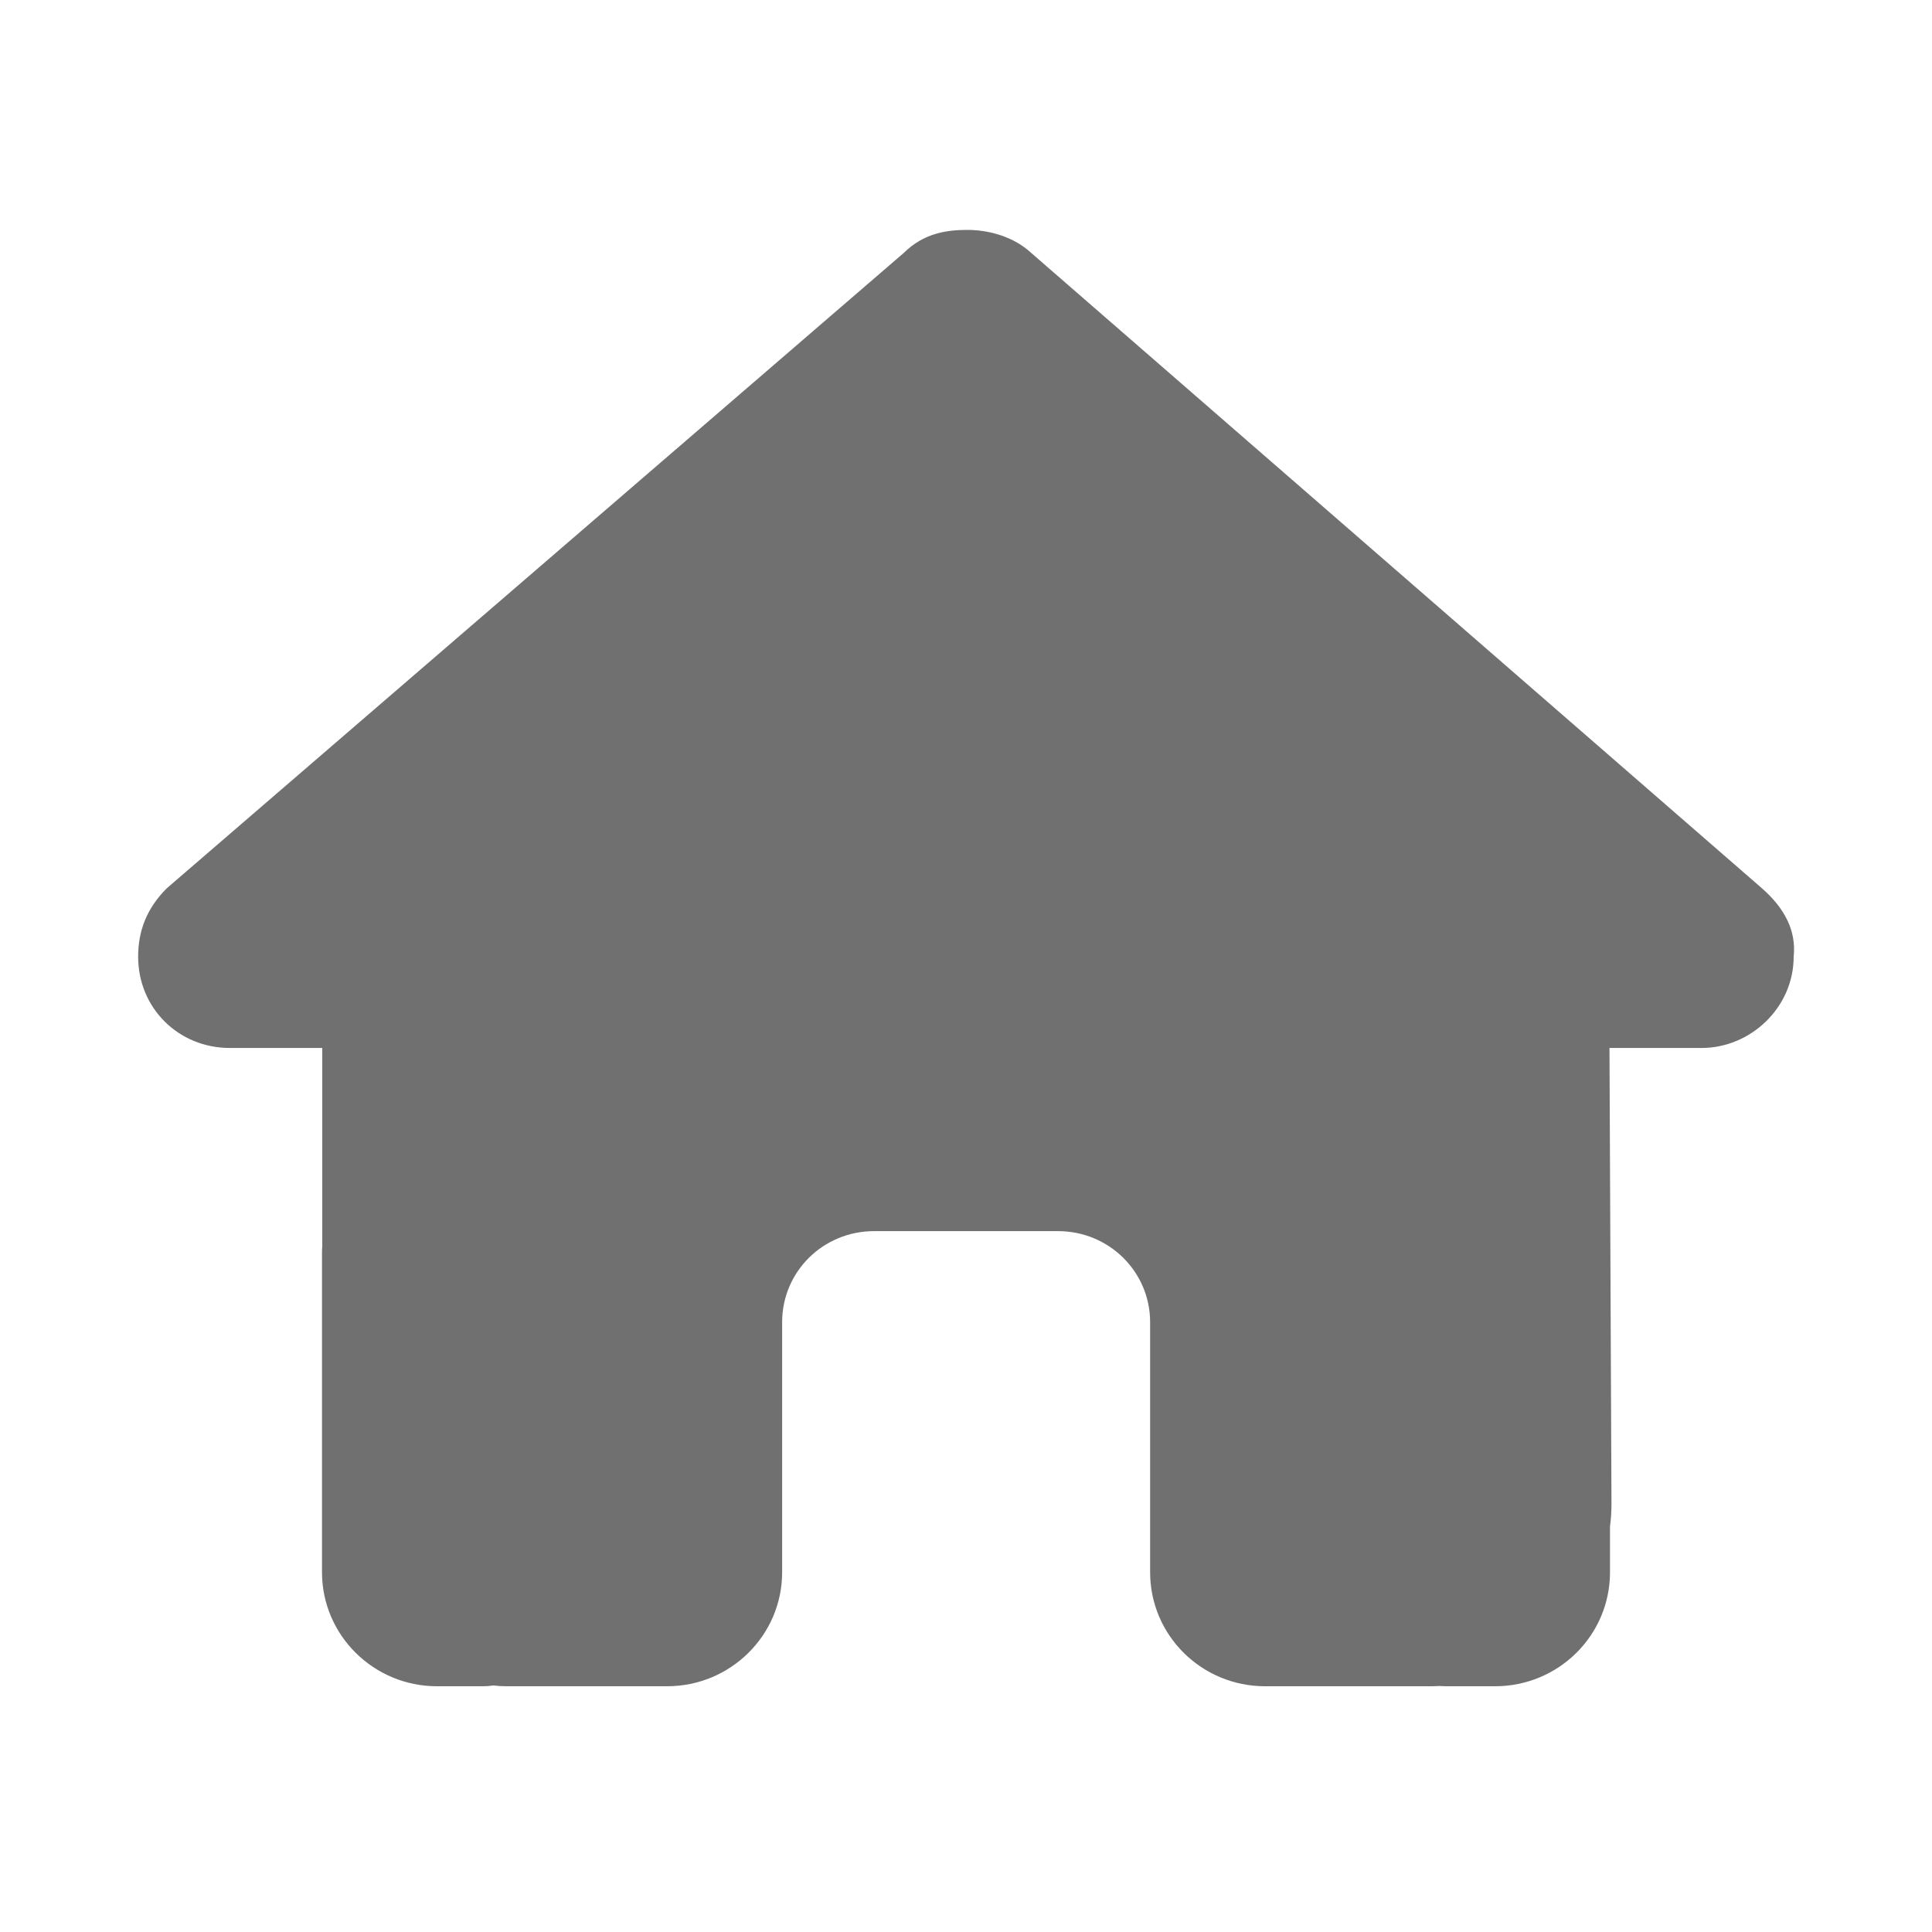
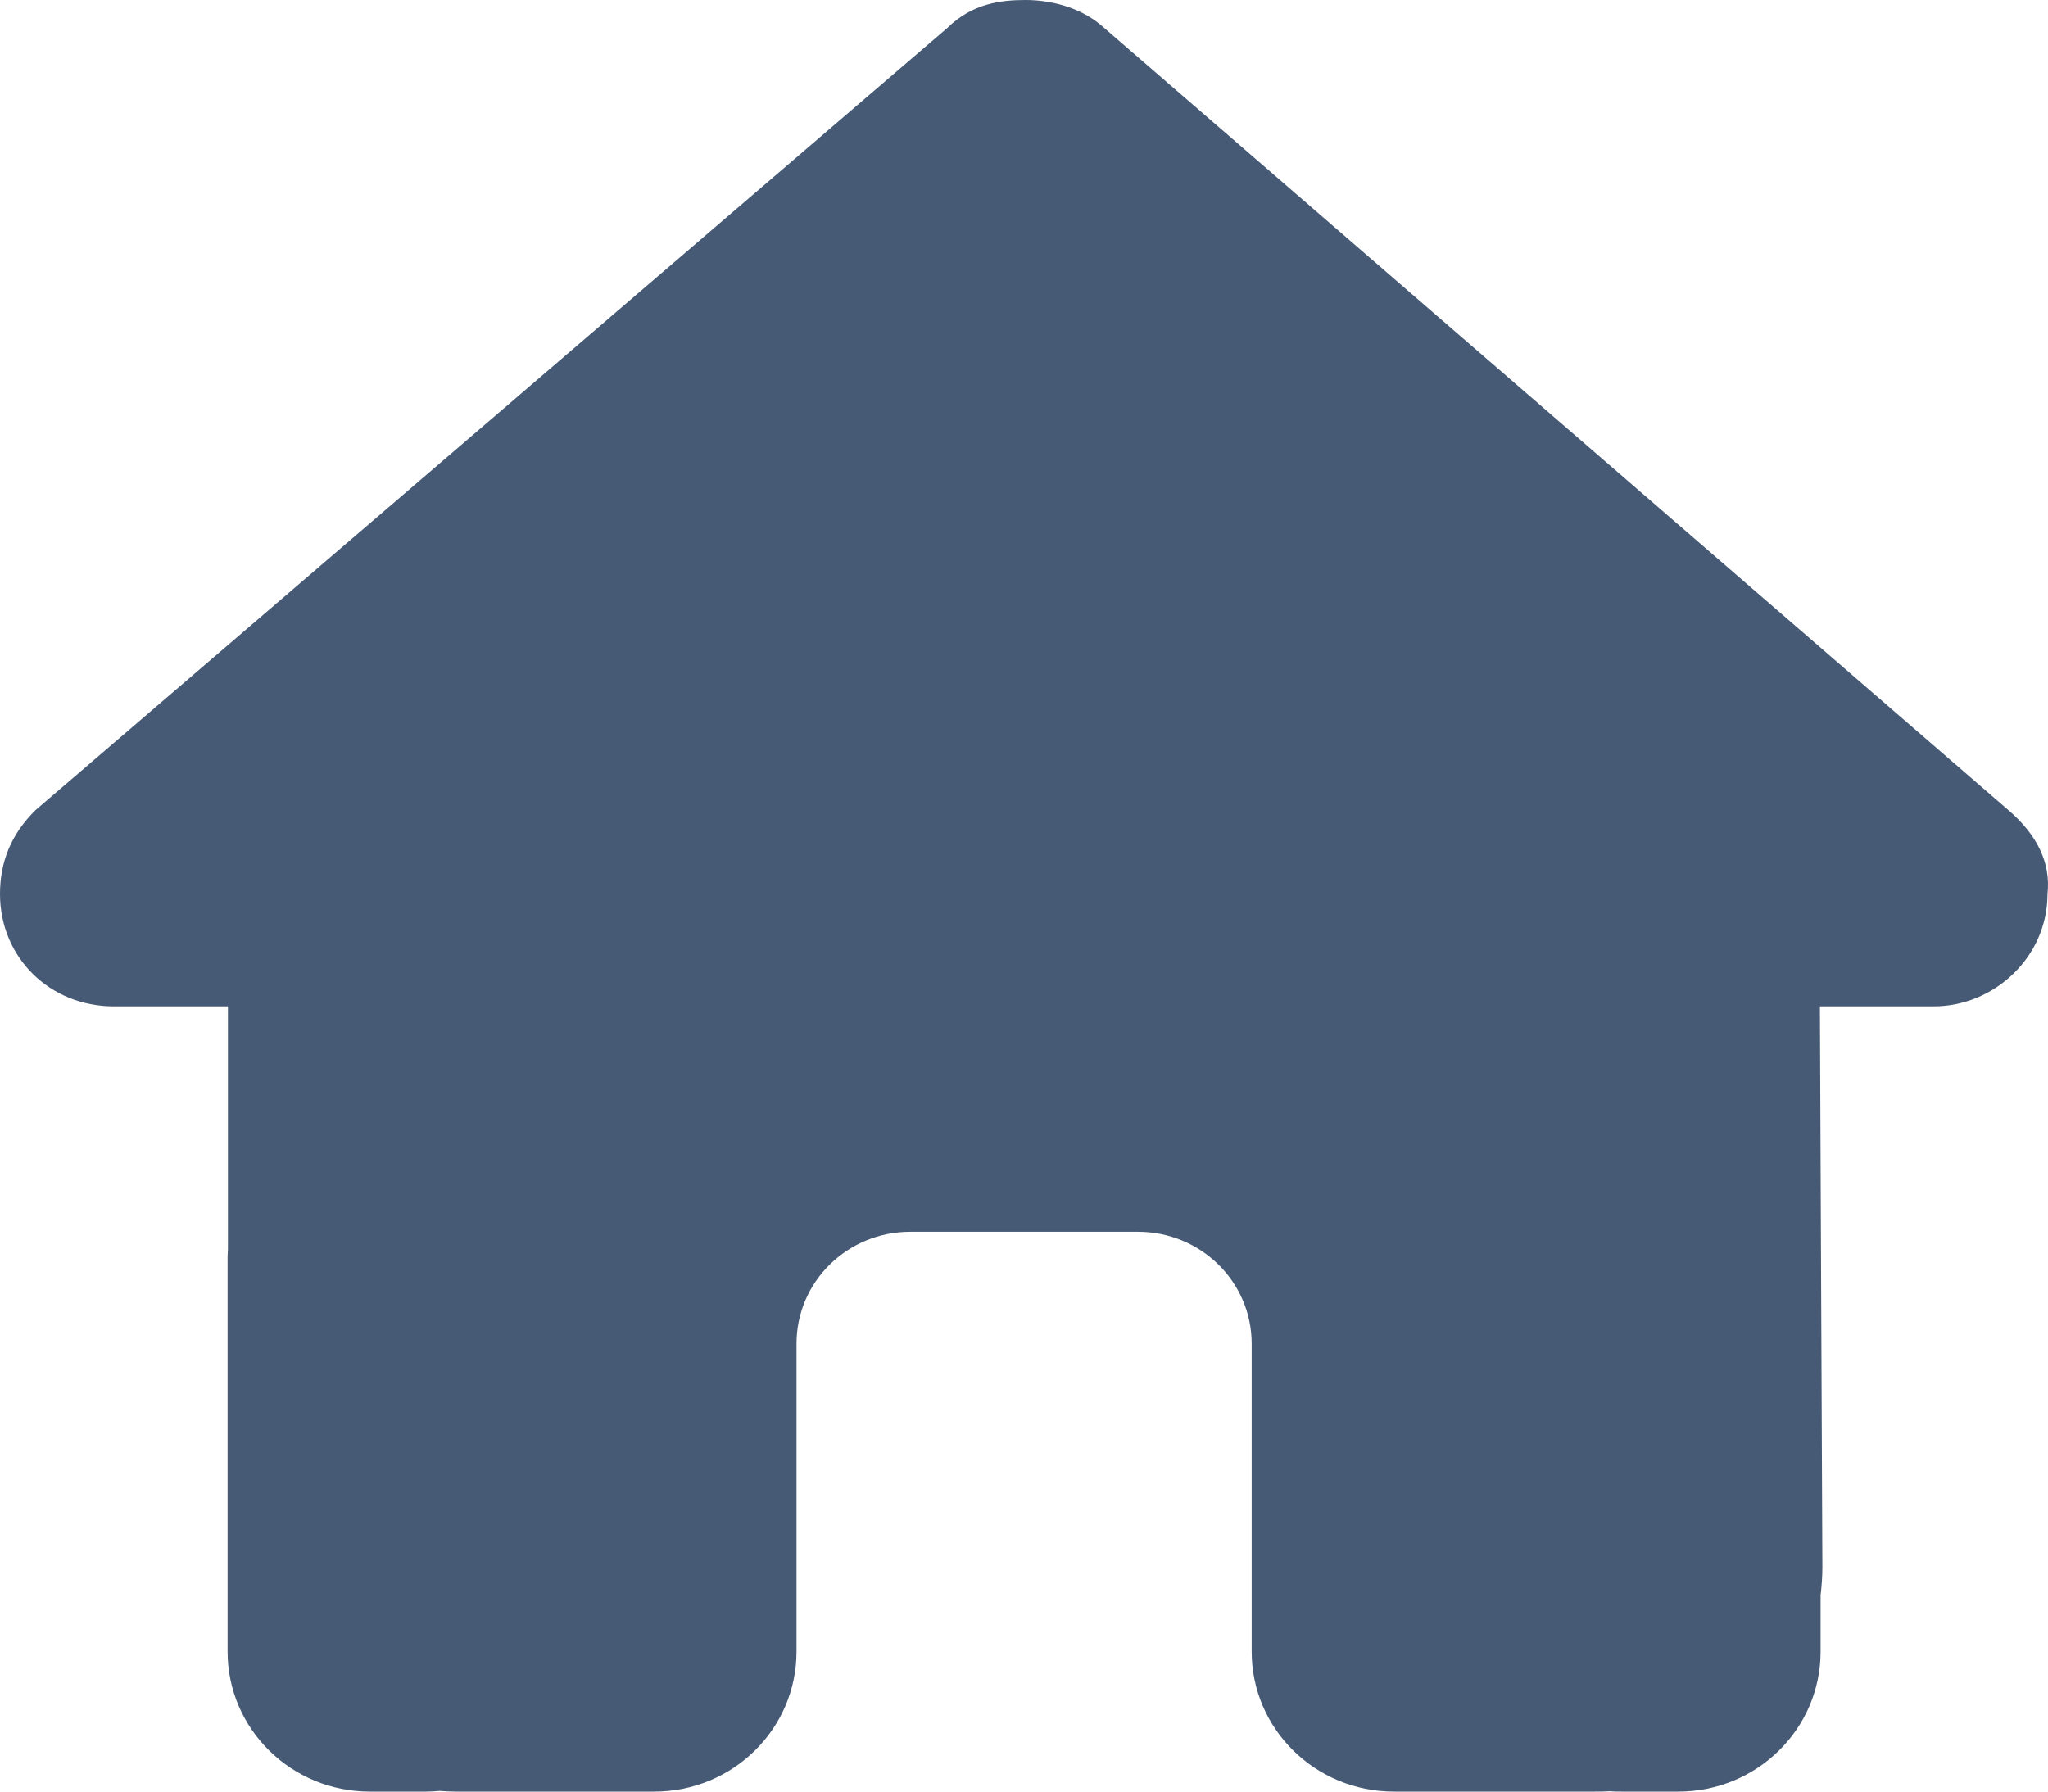
- <svg xmlns="http://www.w3.org/2000/svg" width="30px" height="30px" viewBox="0 0 30 30" version="1.1">
-   <g id="surface1">
-     <path style=" stroke:none;fill-rule:nonzero;fill:rgb(43.922%,43.922%,43.922%);fill-opacity:1;" d="M 27.852 14.855 C 27.852 15.648 27.18 16.273 26.422 16.273 L 24.992 16.273 L 25.023 23.348 C 25.023 23.465 25.016 23.586 25 23.703 L 25 24.414 C 25 25.391 24.203 26.184 23.215 26.184 L 22.5 26.184 C 22.453 26.184 22.402 26.184 22.355 26.18 C 22.293 26.184 22.23 26.184 22.168 26.184 L 19.645 26.184 C 18.656 26.184 17.859 25.391 17.859 24.414 L 17.859 20.531 C 17.859 19.746 17.219 19.117 16.43 19.117 L 13.574 19.117 C 12.781 19.117 12.145 19.746 12.145 20.531 L 12.145 24.414 C 12.145 25.391 11.344 26.184 10.359 26.184 L 7.863 26.184 C 7.797 26.184 7.727 26.18 7.66 26.172 C 7.609 26.18 7.555 26.184 7.5 26.184 L 6.785 26.184 C 5.801 26.184 5 25.391 5 24.414 L 5 19.469 C 5 19.43 5 19.387 5.004 19.348 L 5.004 16.273 L 3.57 16.273 C 2.77 16.273 2.145 15.652 2.145 14.855 C 2.145 14.457 2.277 14.105 2.59 13.793 L 14.035 3.926 C 14.348 3.617 14.707 3.57 15.02 3.57 C 15.332 3.57 15.688 3.66 15.957 3.879 L 27.359 13.793 C 27.715 14.105 27.895 14.457 27.852 14.855 Z M 27.852 14.855 " />
-   </g>
+ <svg xmlns="http://www.w3.org/2000/svg" width="24" height="21" viewBox="0 0 24 21" fill="none">
+   <path d="M23.994 10.479C23.994 11.218 23.369 11.796 22.66 11.796H21.327L21.356 18.367C21.356 18.477 21.348 18.588 21.335 18.699V19.359C21.335 20.266 20.589 21 19.668 21H19.002C18.956 21 18.91 21 18.864 20.996C18.806 21 18.747 21 18.689 21H17.335H16.335C15.414 21 14.668 20.266 14.668 19.359V18.375V15.75C14.668 15.024 14.072 14.438 13.335 14.438H10.668C9.93 14.438 9.334 15.024 9.334 15.75V18.375V19.359C9.334 20.266 8.588 21 7.667 21H6.667H5.338C5.275 21 5.213 20.996 5.15 20.992C5.1 20.996 5.05 21 5 21H4.334C3.413 21 2.667 20.266 2.667 19.359V14.766C2.667 14.729 2.667 14.688 2.671 14.651V11.796H1.333C0.583 11.796 0 11.222 0 10.479C0 10.11 0.125 9.782 0.417 9.495L11.101 0.328C11.393 0.041 11.726 0 12.018 0C12.309 0 12.643 0.082 12.893 0.287L23.535 9.495C23.869 9.782 24.035 10.11 23.994 10.479Z" fill="#465A75" />
</svg>
